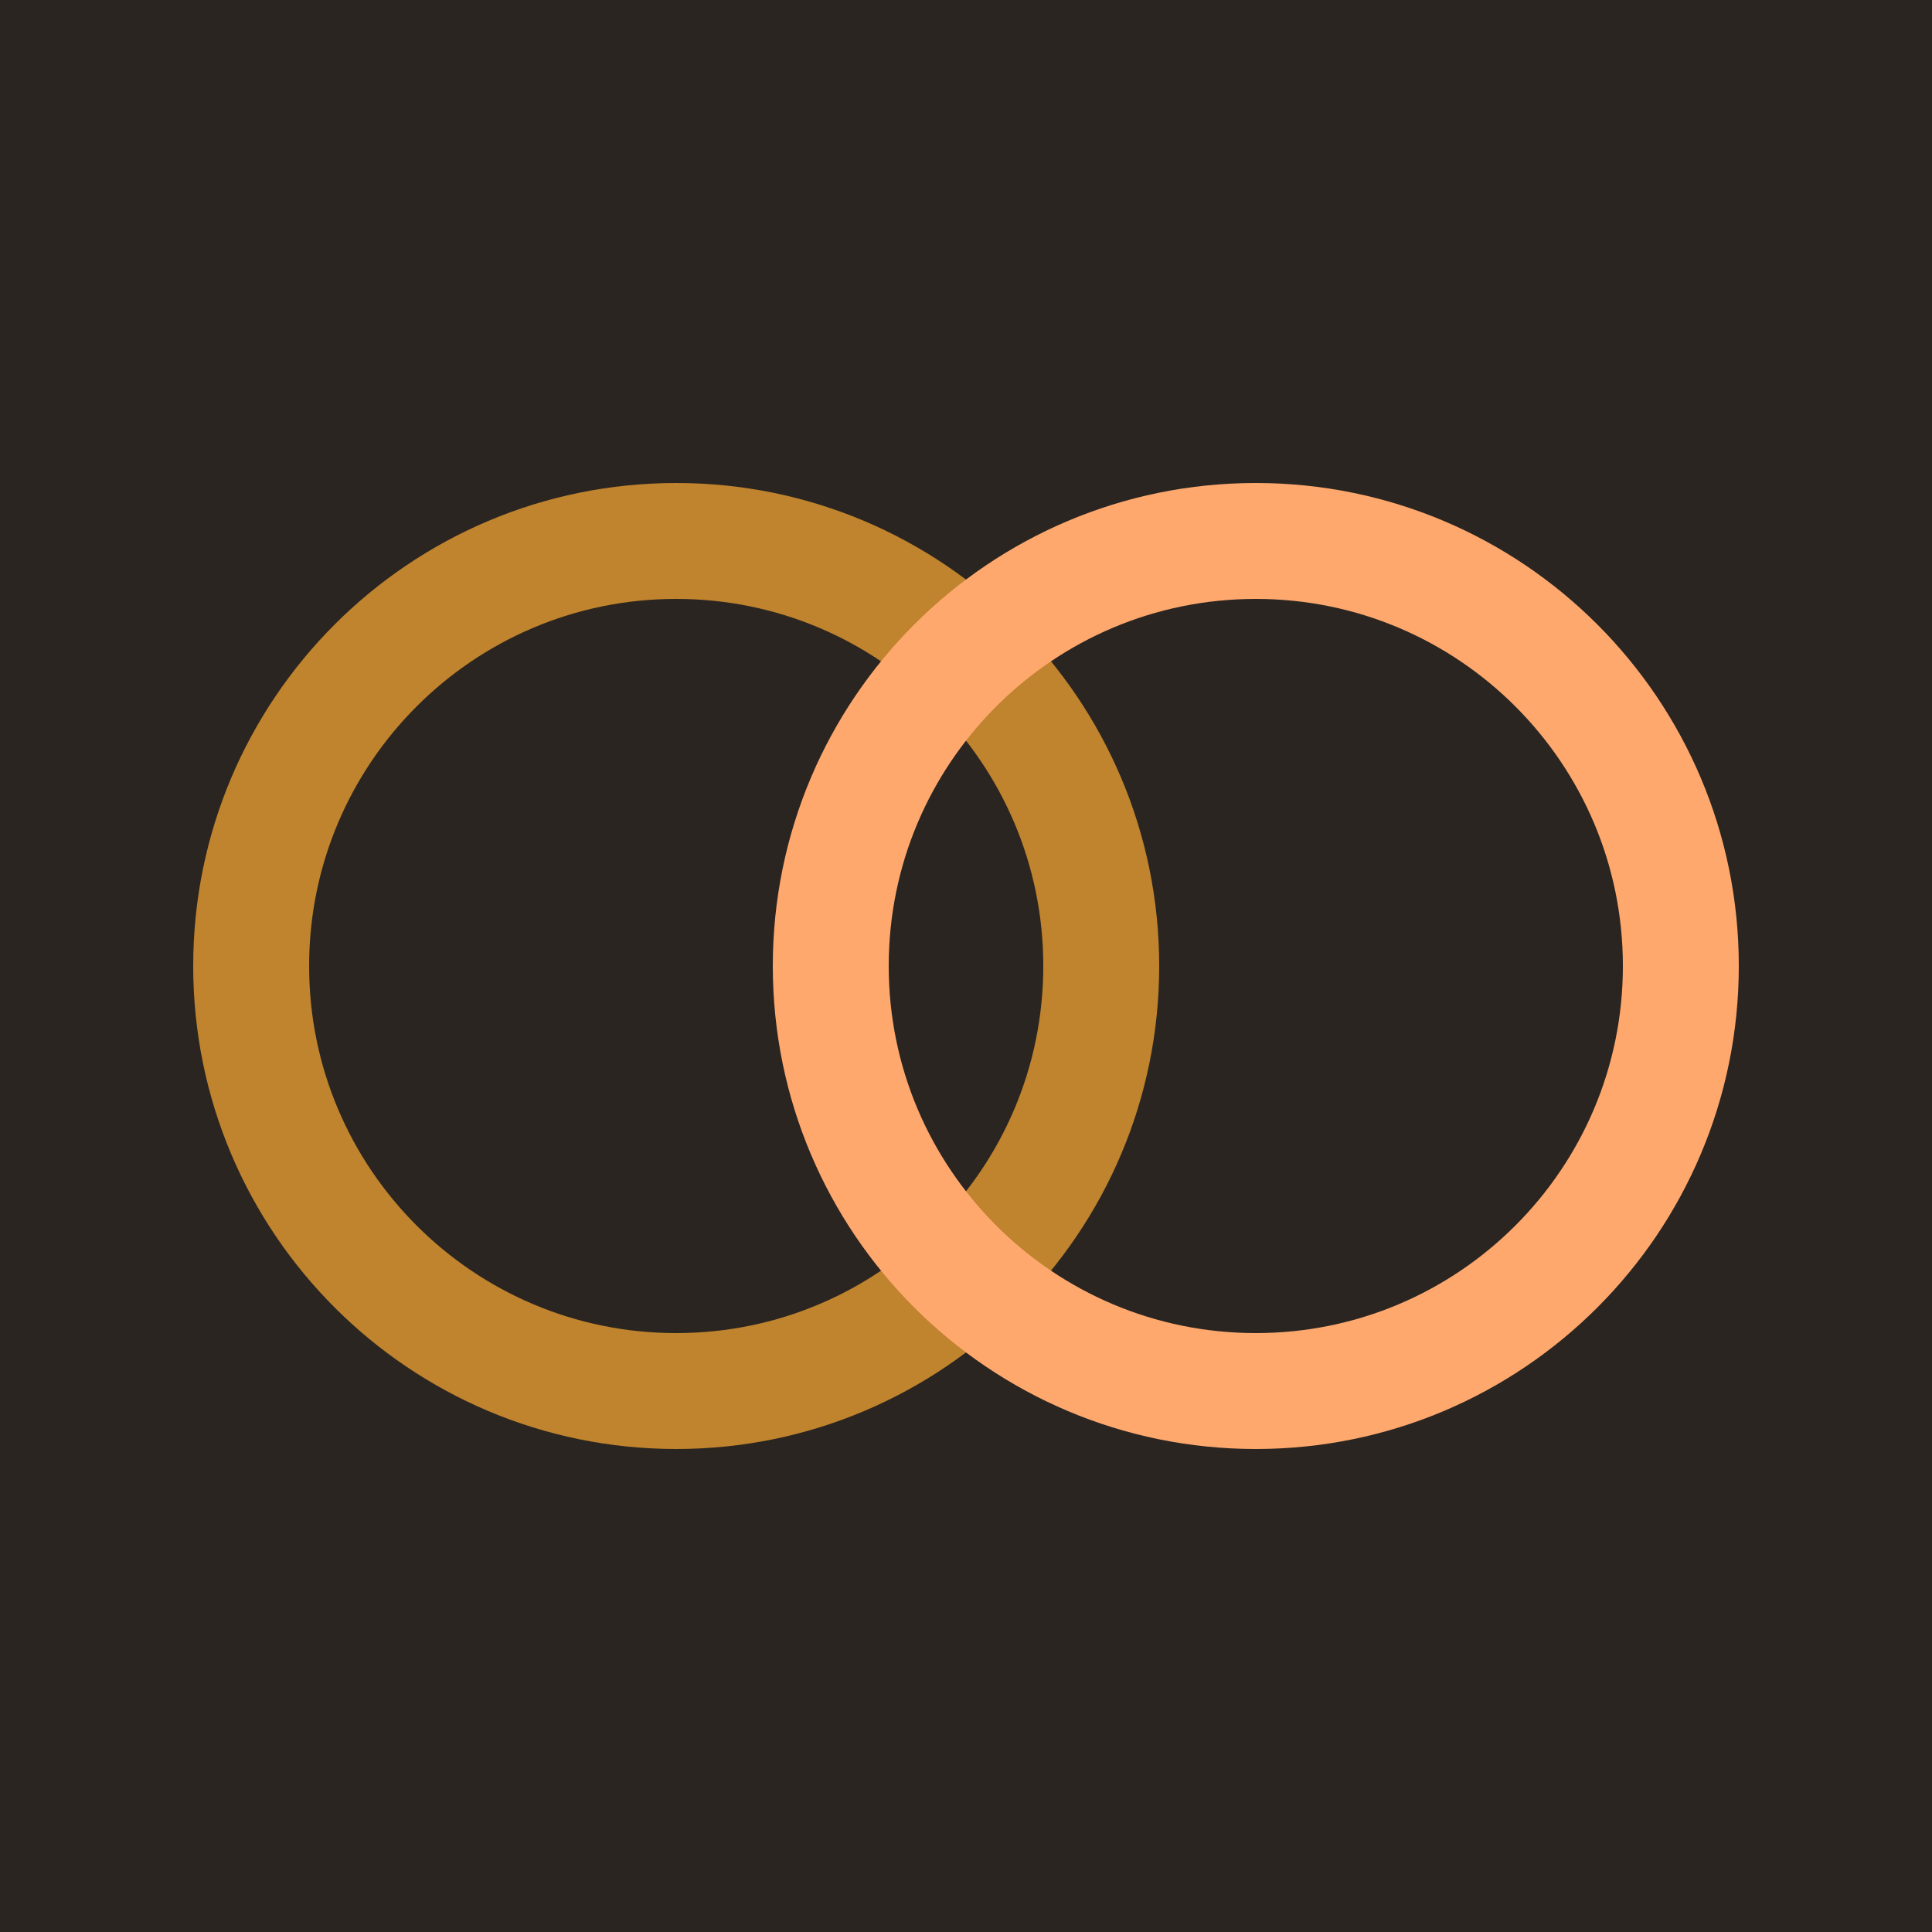
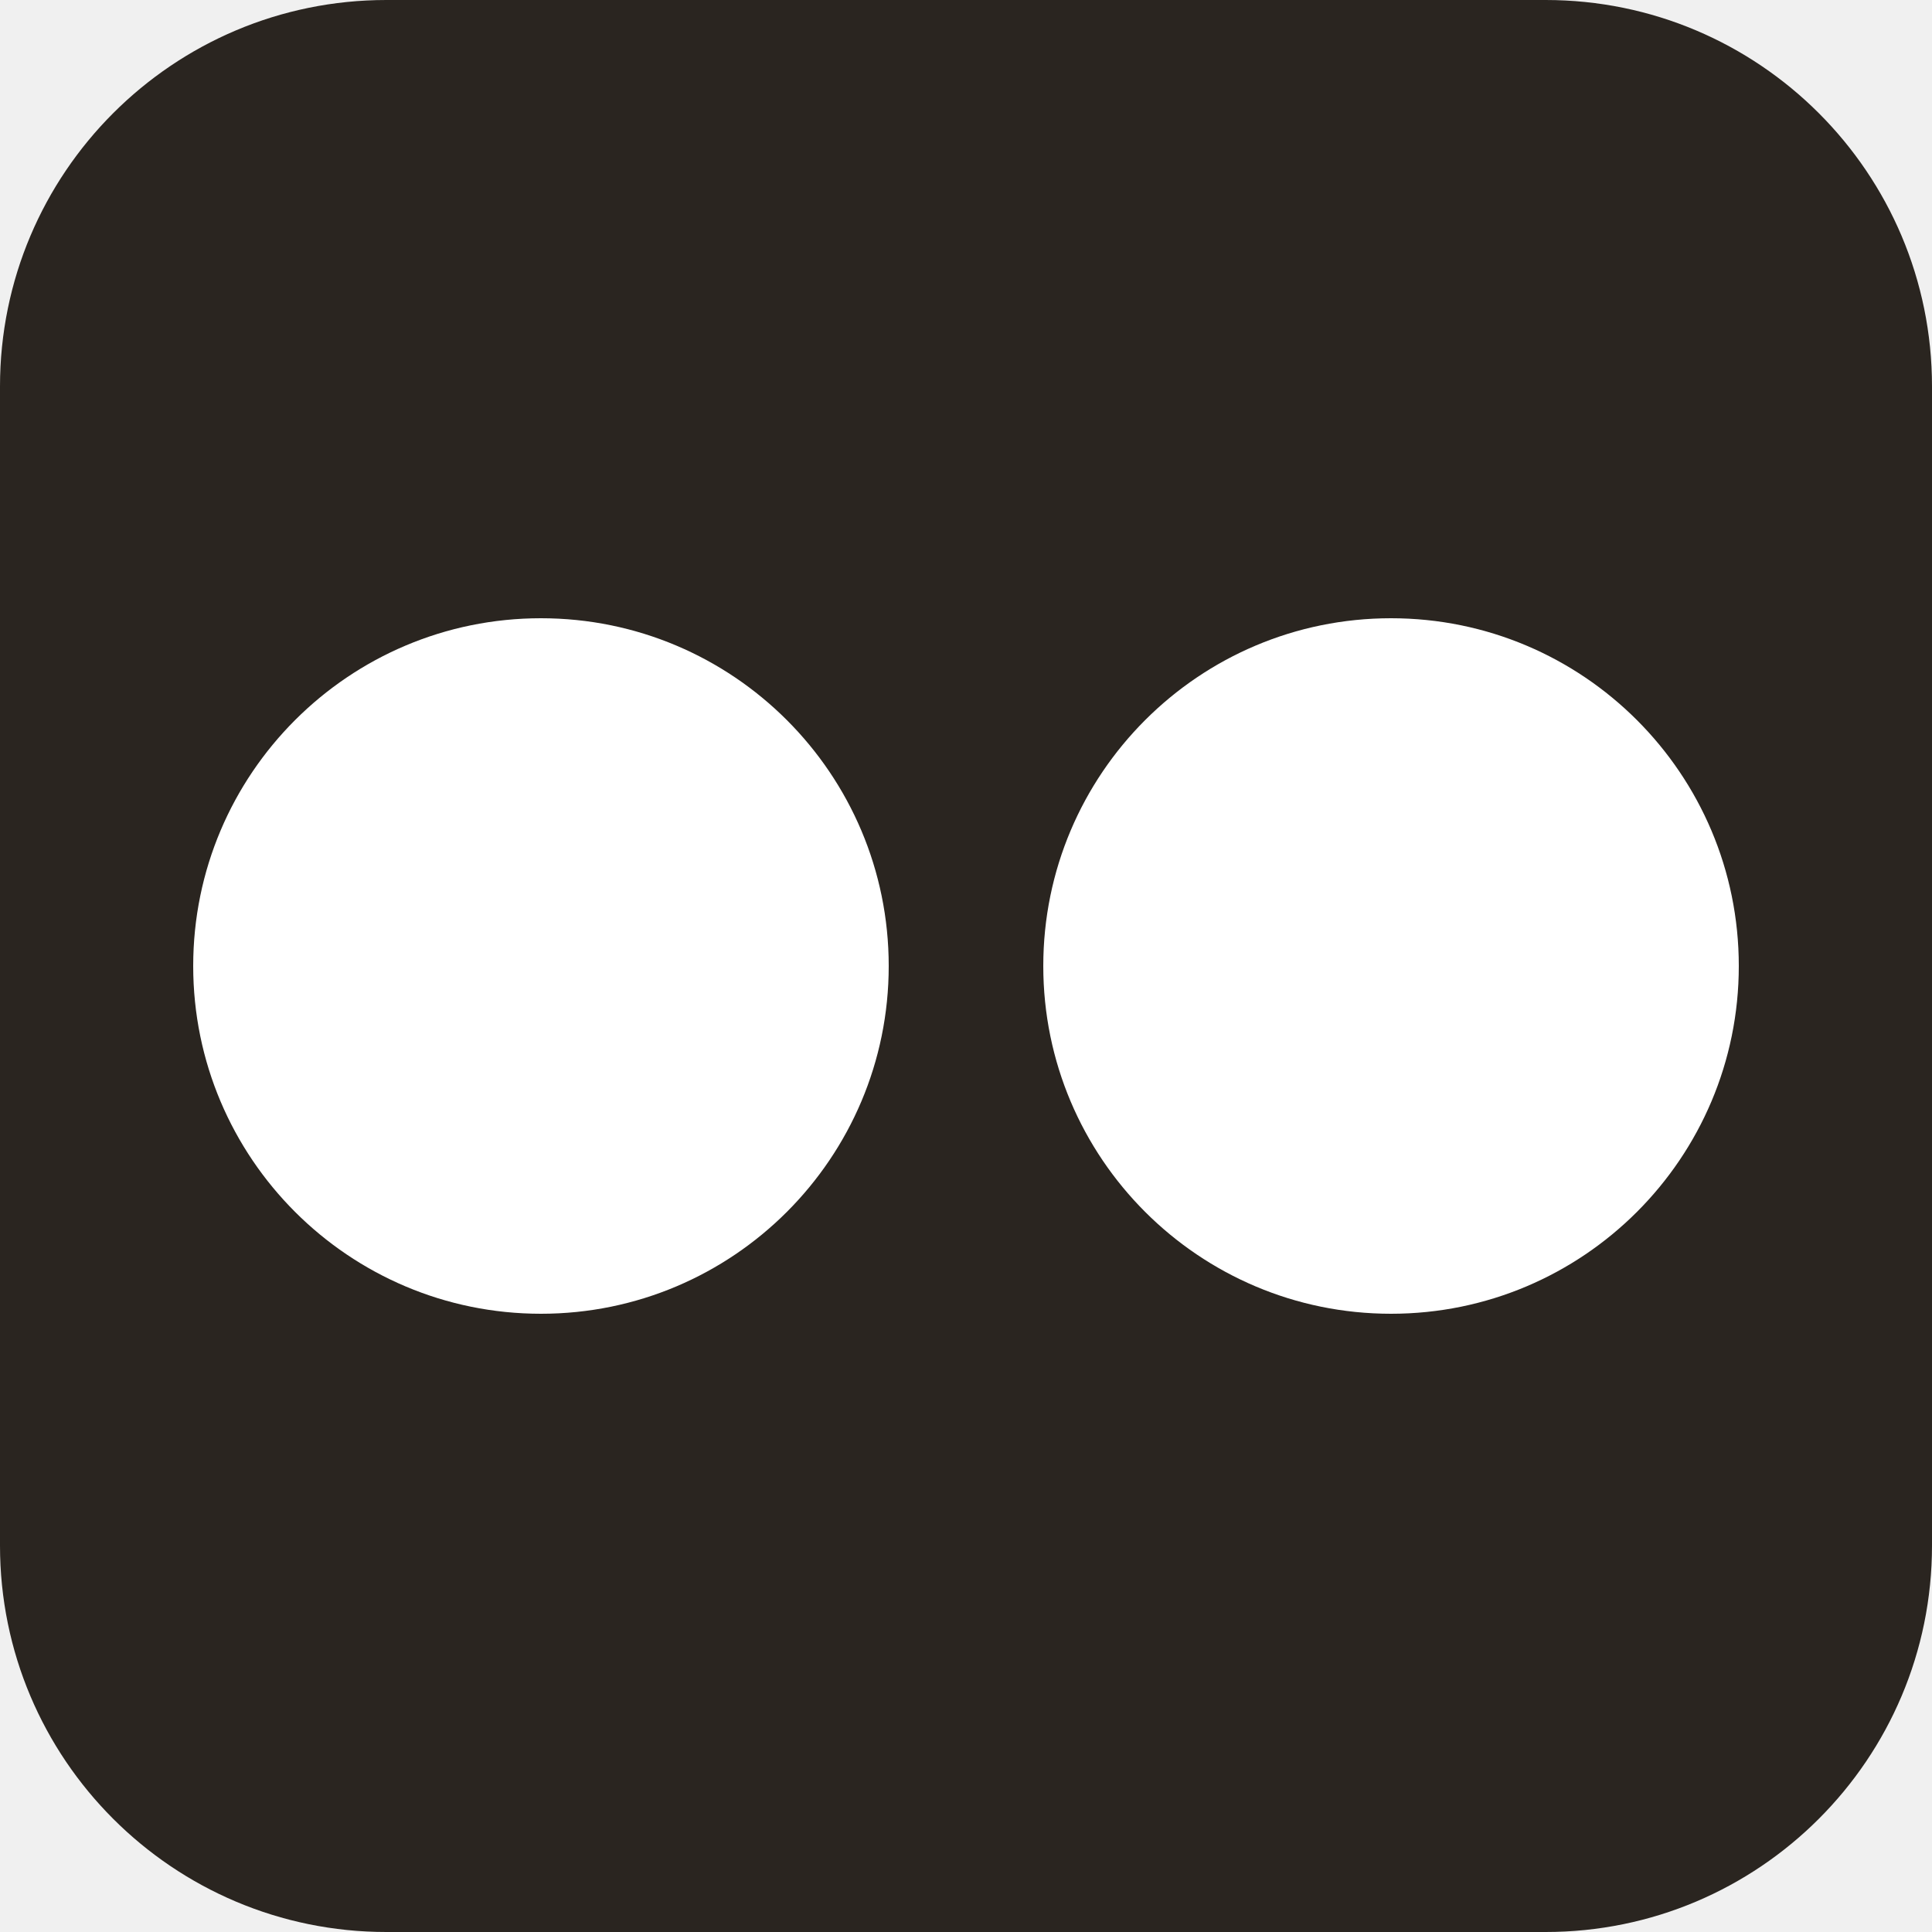
<svg xmlns="http://www.w3.org/2000/svg" viewBox="0 0 100 100">
-   <rect width="100" height="100" fill="#2a2520" />
-   <circle cx="35" cy="50" r="22" fill="none" stroke="#c0832e" stroke-width="6" />
-   <circle cx="65" cy="50" r="22" fill="none" stroke="#ffa86e" stroke-width="6" />
+   <rect width="100" height="100" rx="20" fill="#2a2520" />
+   <circle cx="28" cy="50" r="18" fill="#ffffff" />
+   <circle cx="72" cy="50" r="18" fill="#ffffff" />
</svg>
